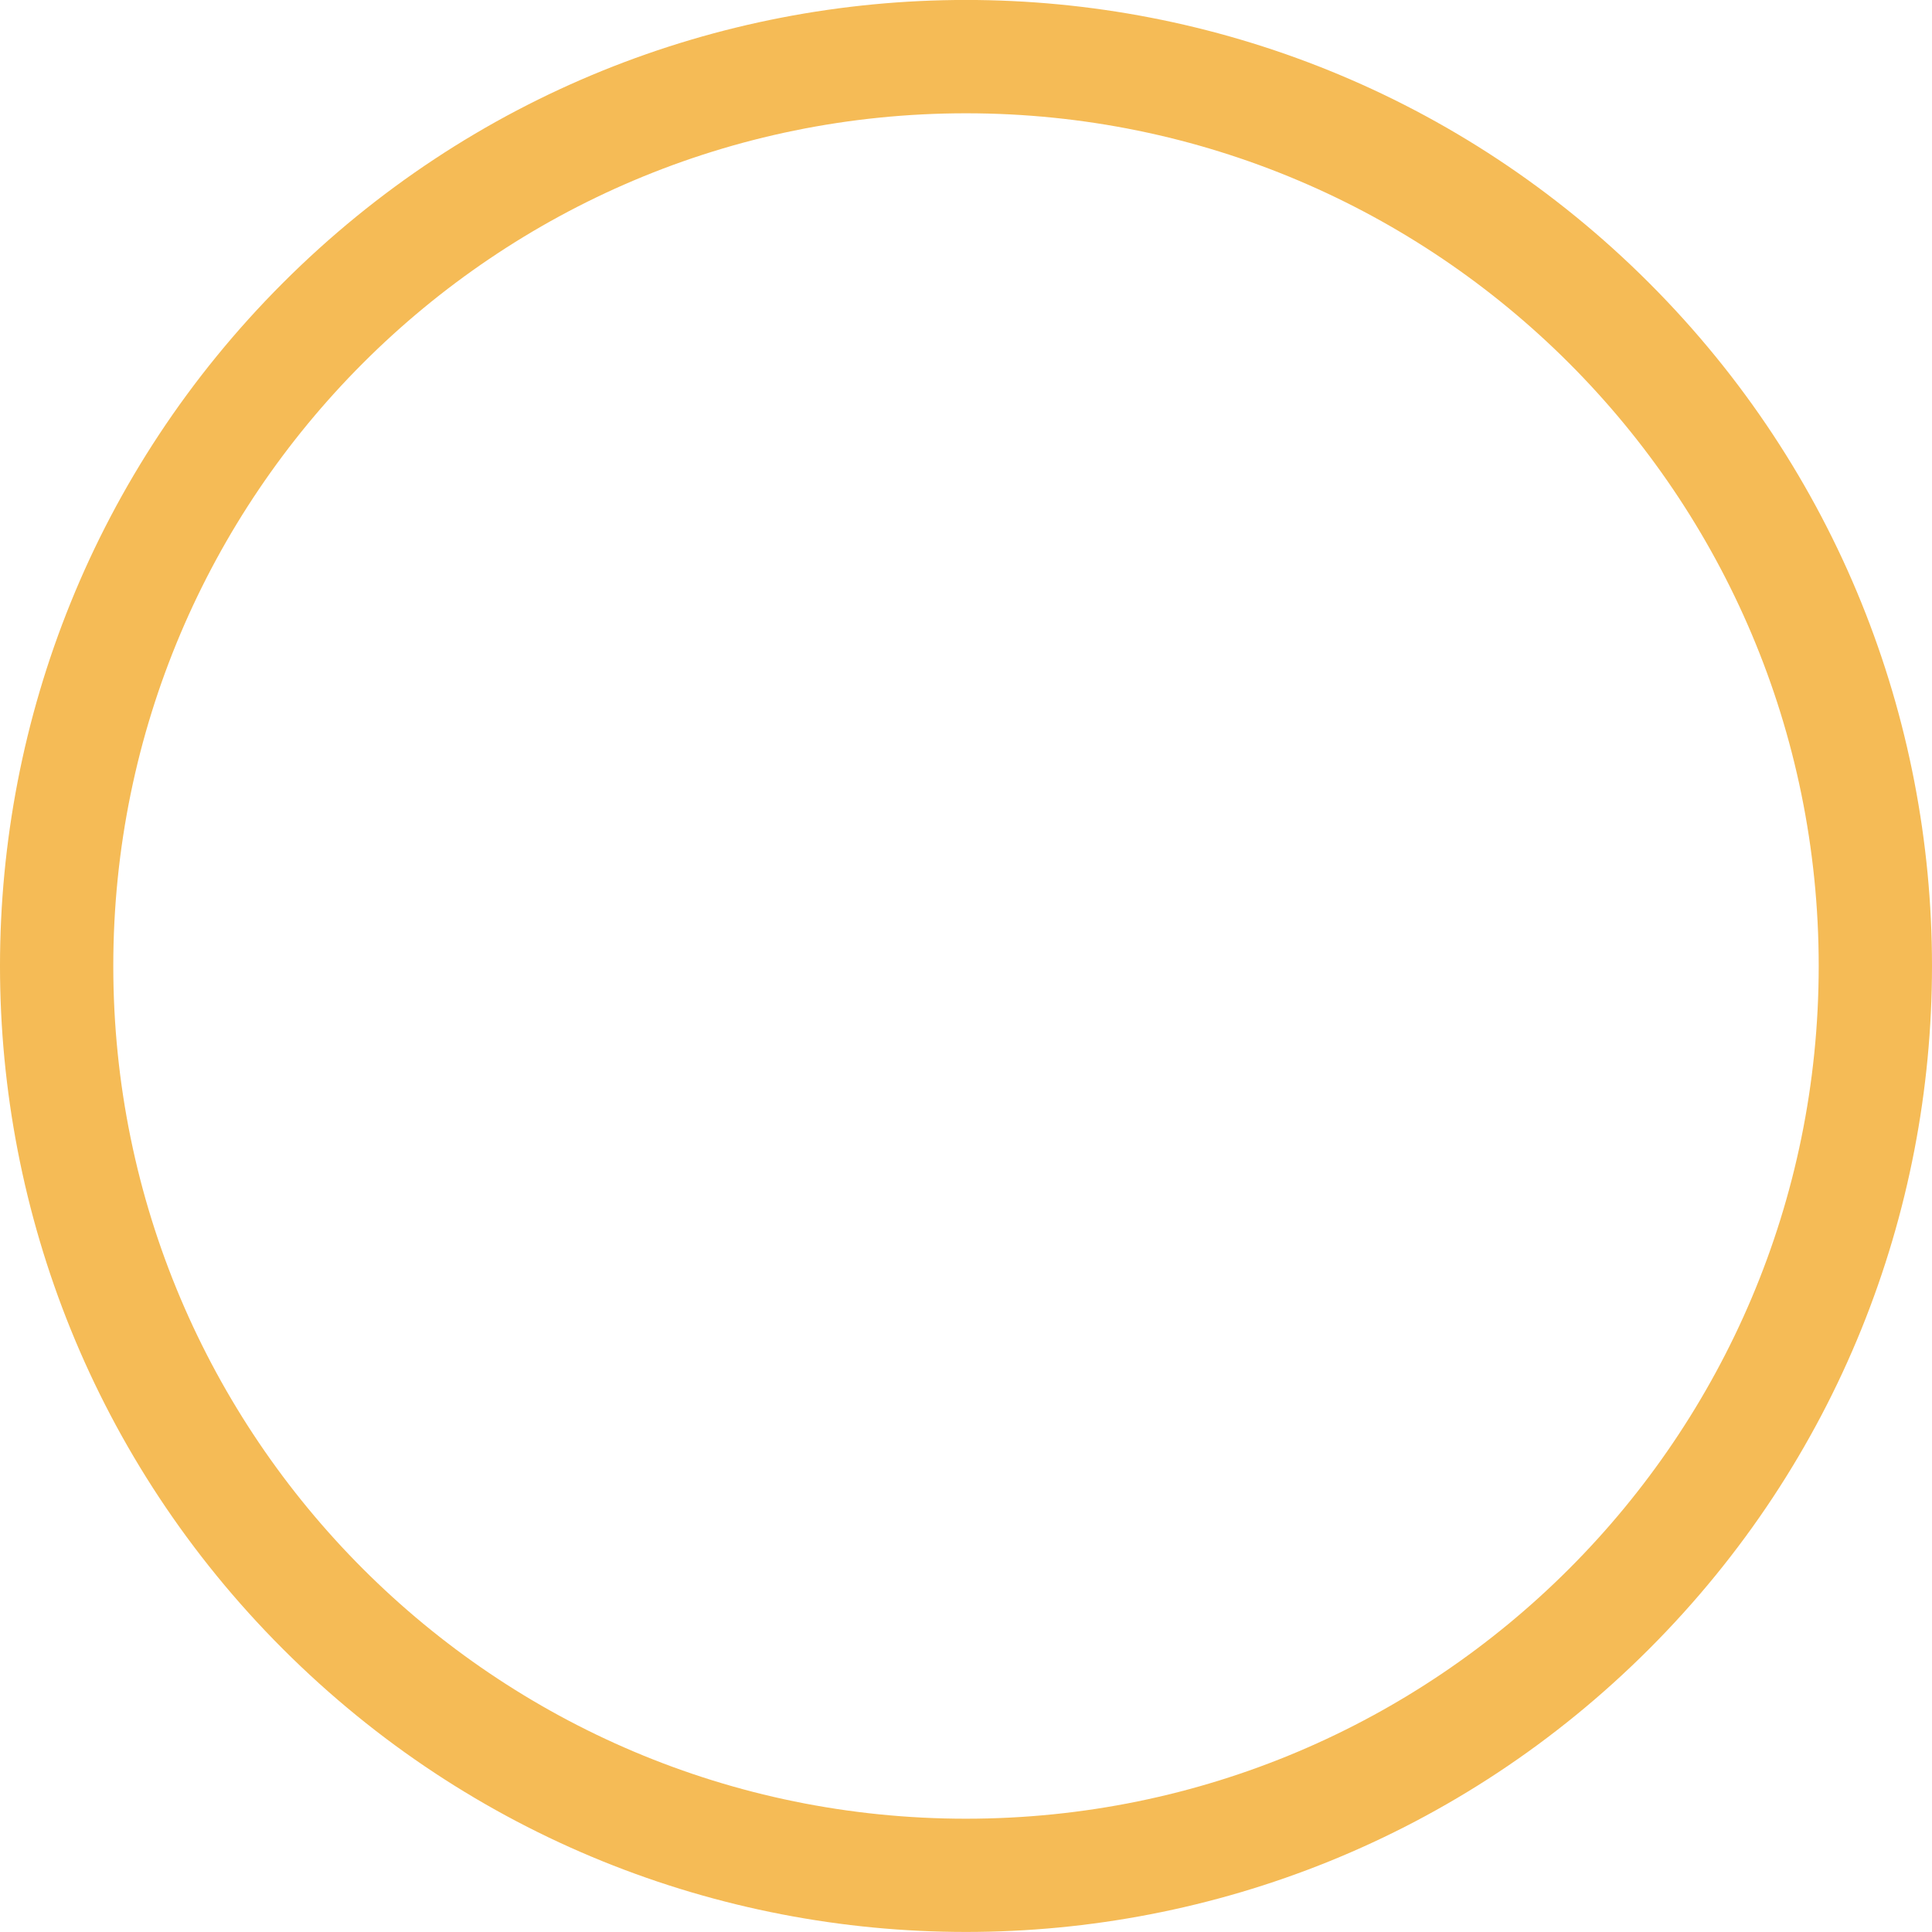
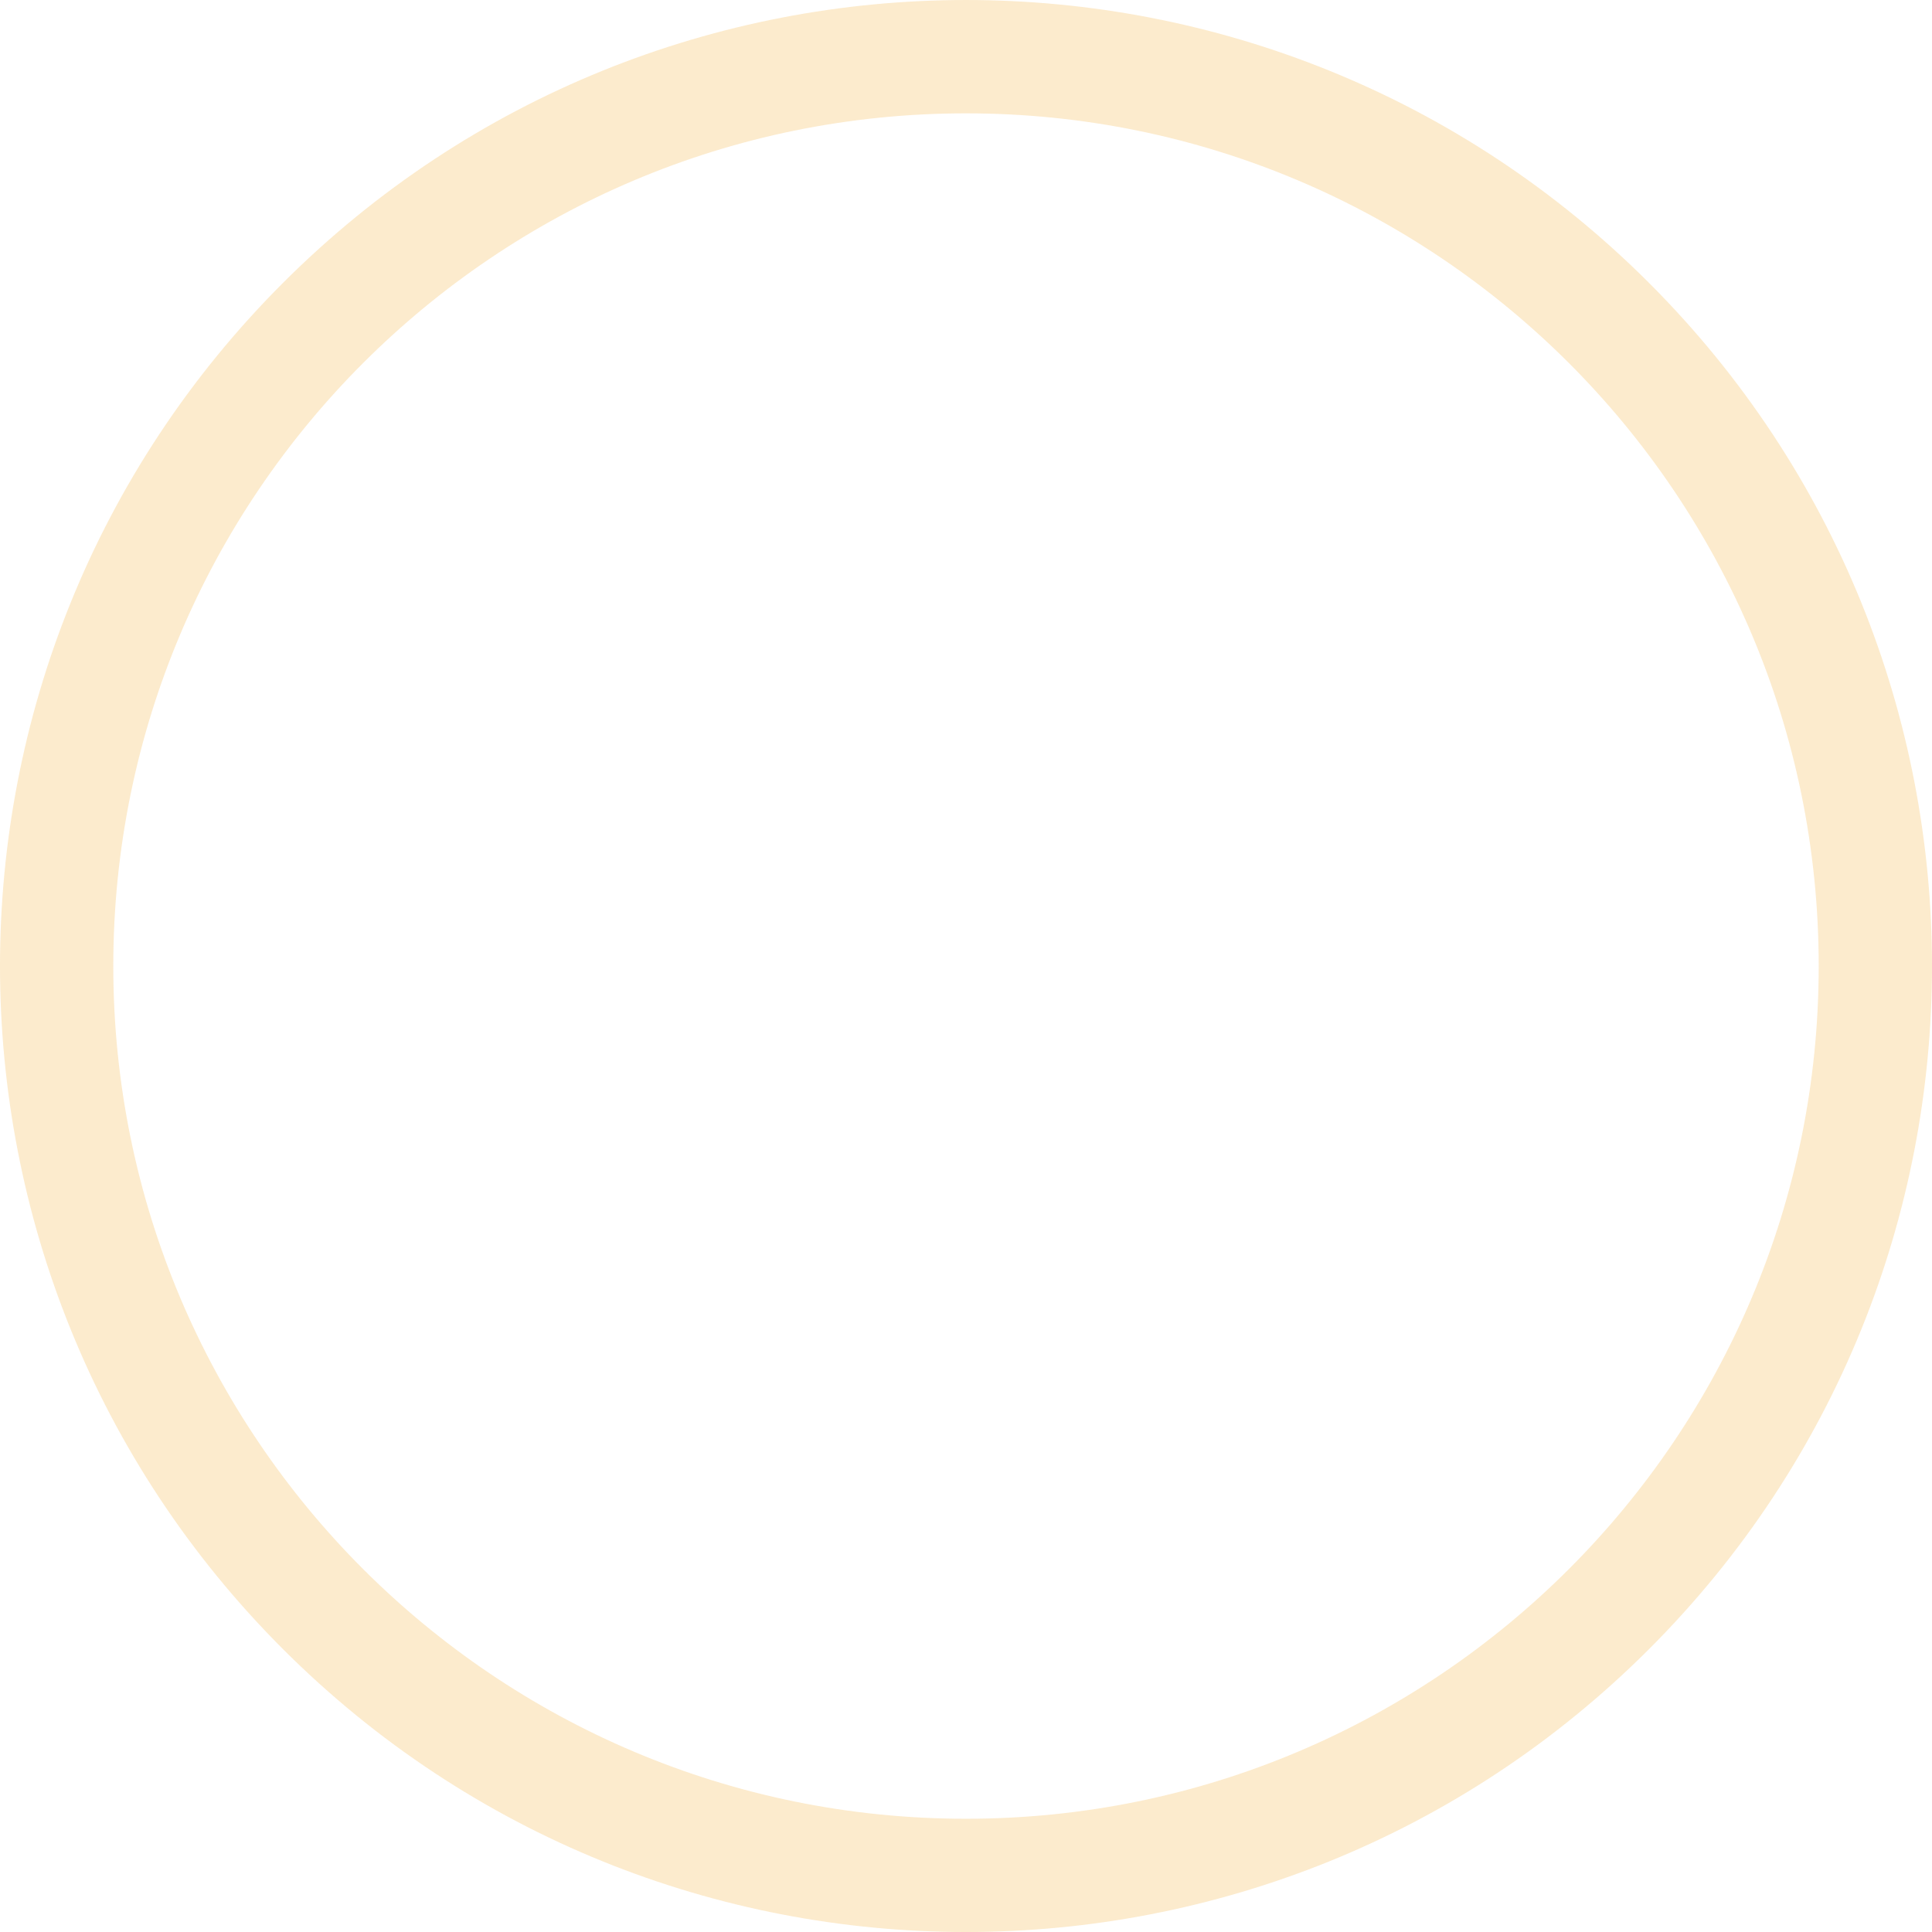
<svg xmlns="http://www.w3.org/2000/svg" width="36" height="36" viewBox="0 0 36 36">
-   <g id="not_completed" data-name="not completed" transform="translate(0.001 0.001)">
+   <g id="not_completed" data-name="not completed" transform="translate(0.001 0.002)" opacity="0.3">
    <g id="Group_2435" data-name="Group 2435">
      <path id="Union_13" data-name="Union 13" d="M5.271,30.726a18,18,0,1,1,25.456,0,18,18,0,0,1-25.456,0ZM2.11,18A15.889,15.889,0,1,0,18,2.11,15.889,15.889,0,0,0,2.11,18Z" fill="#f5bb56" />
    </g>
  </g>
</svg>
